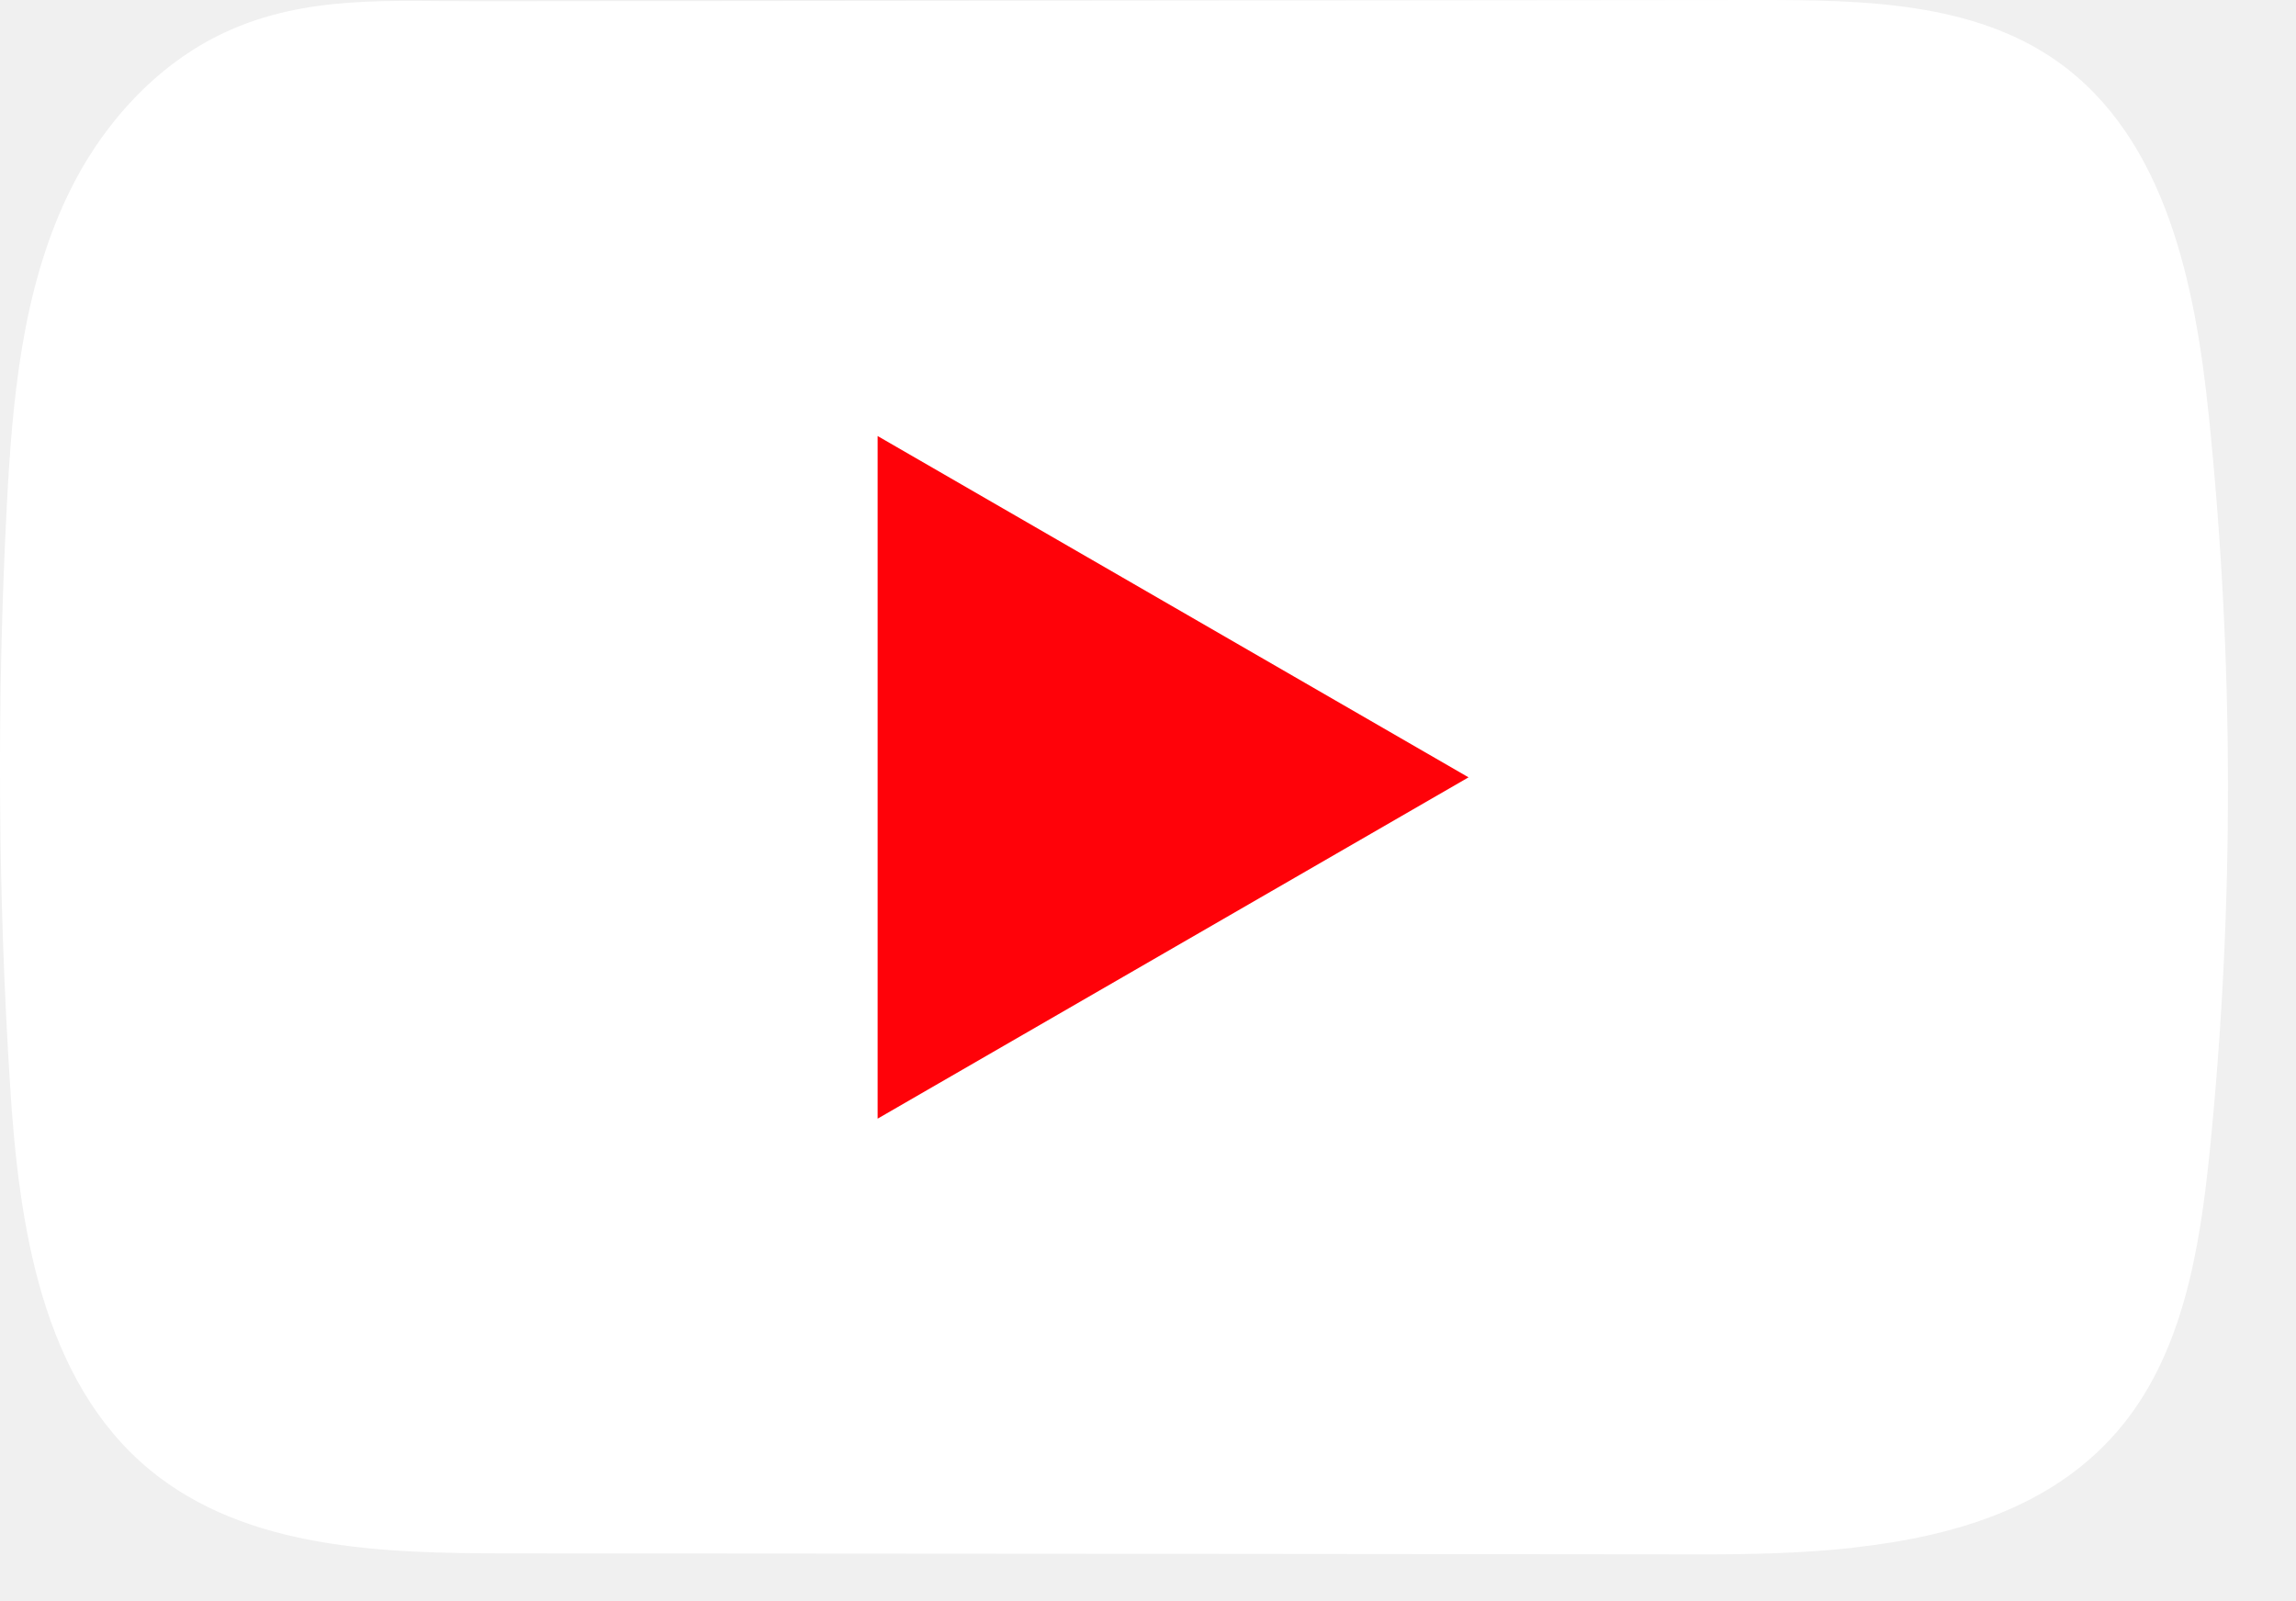
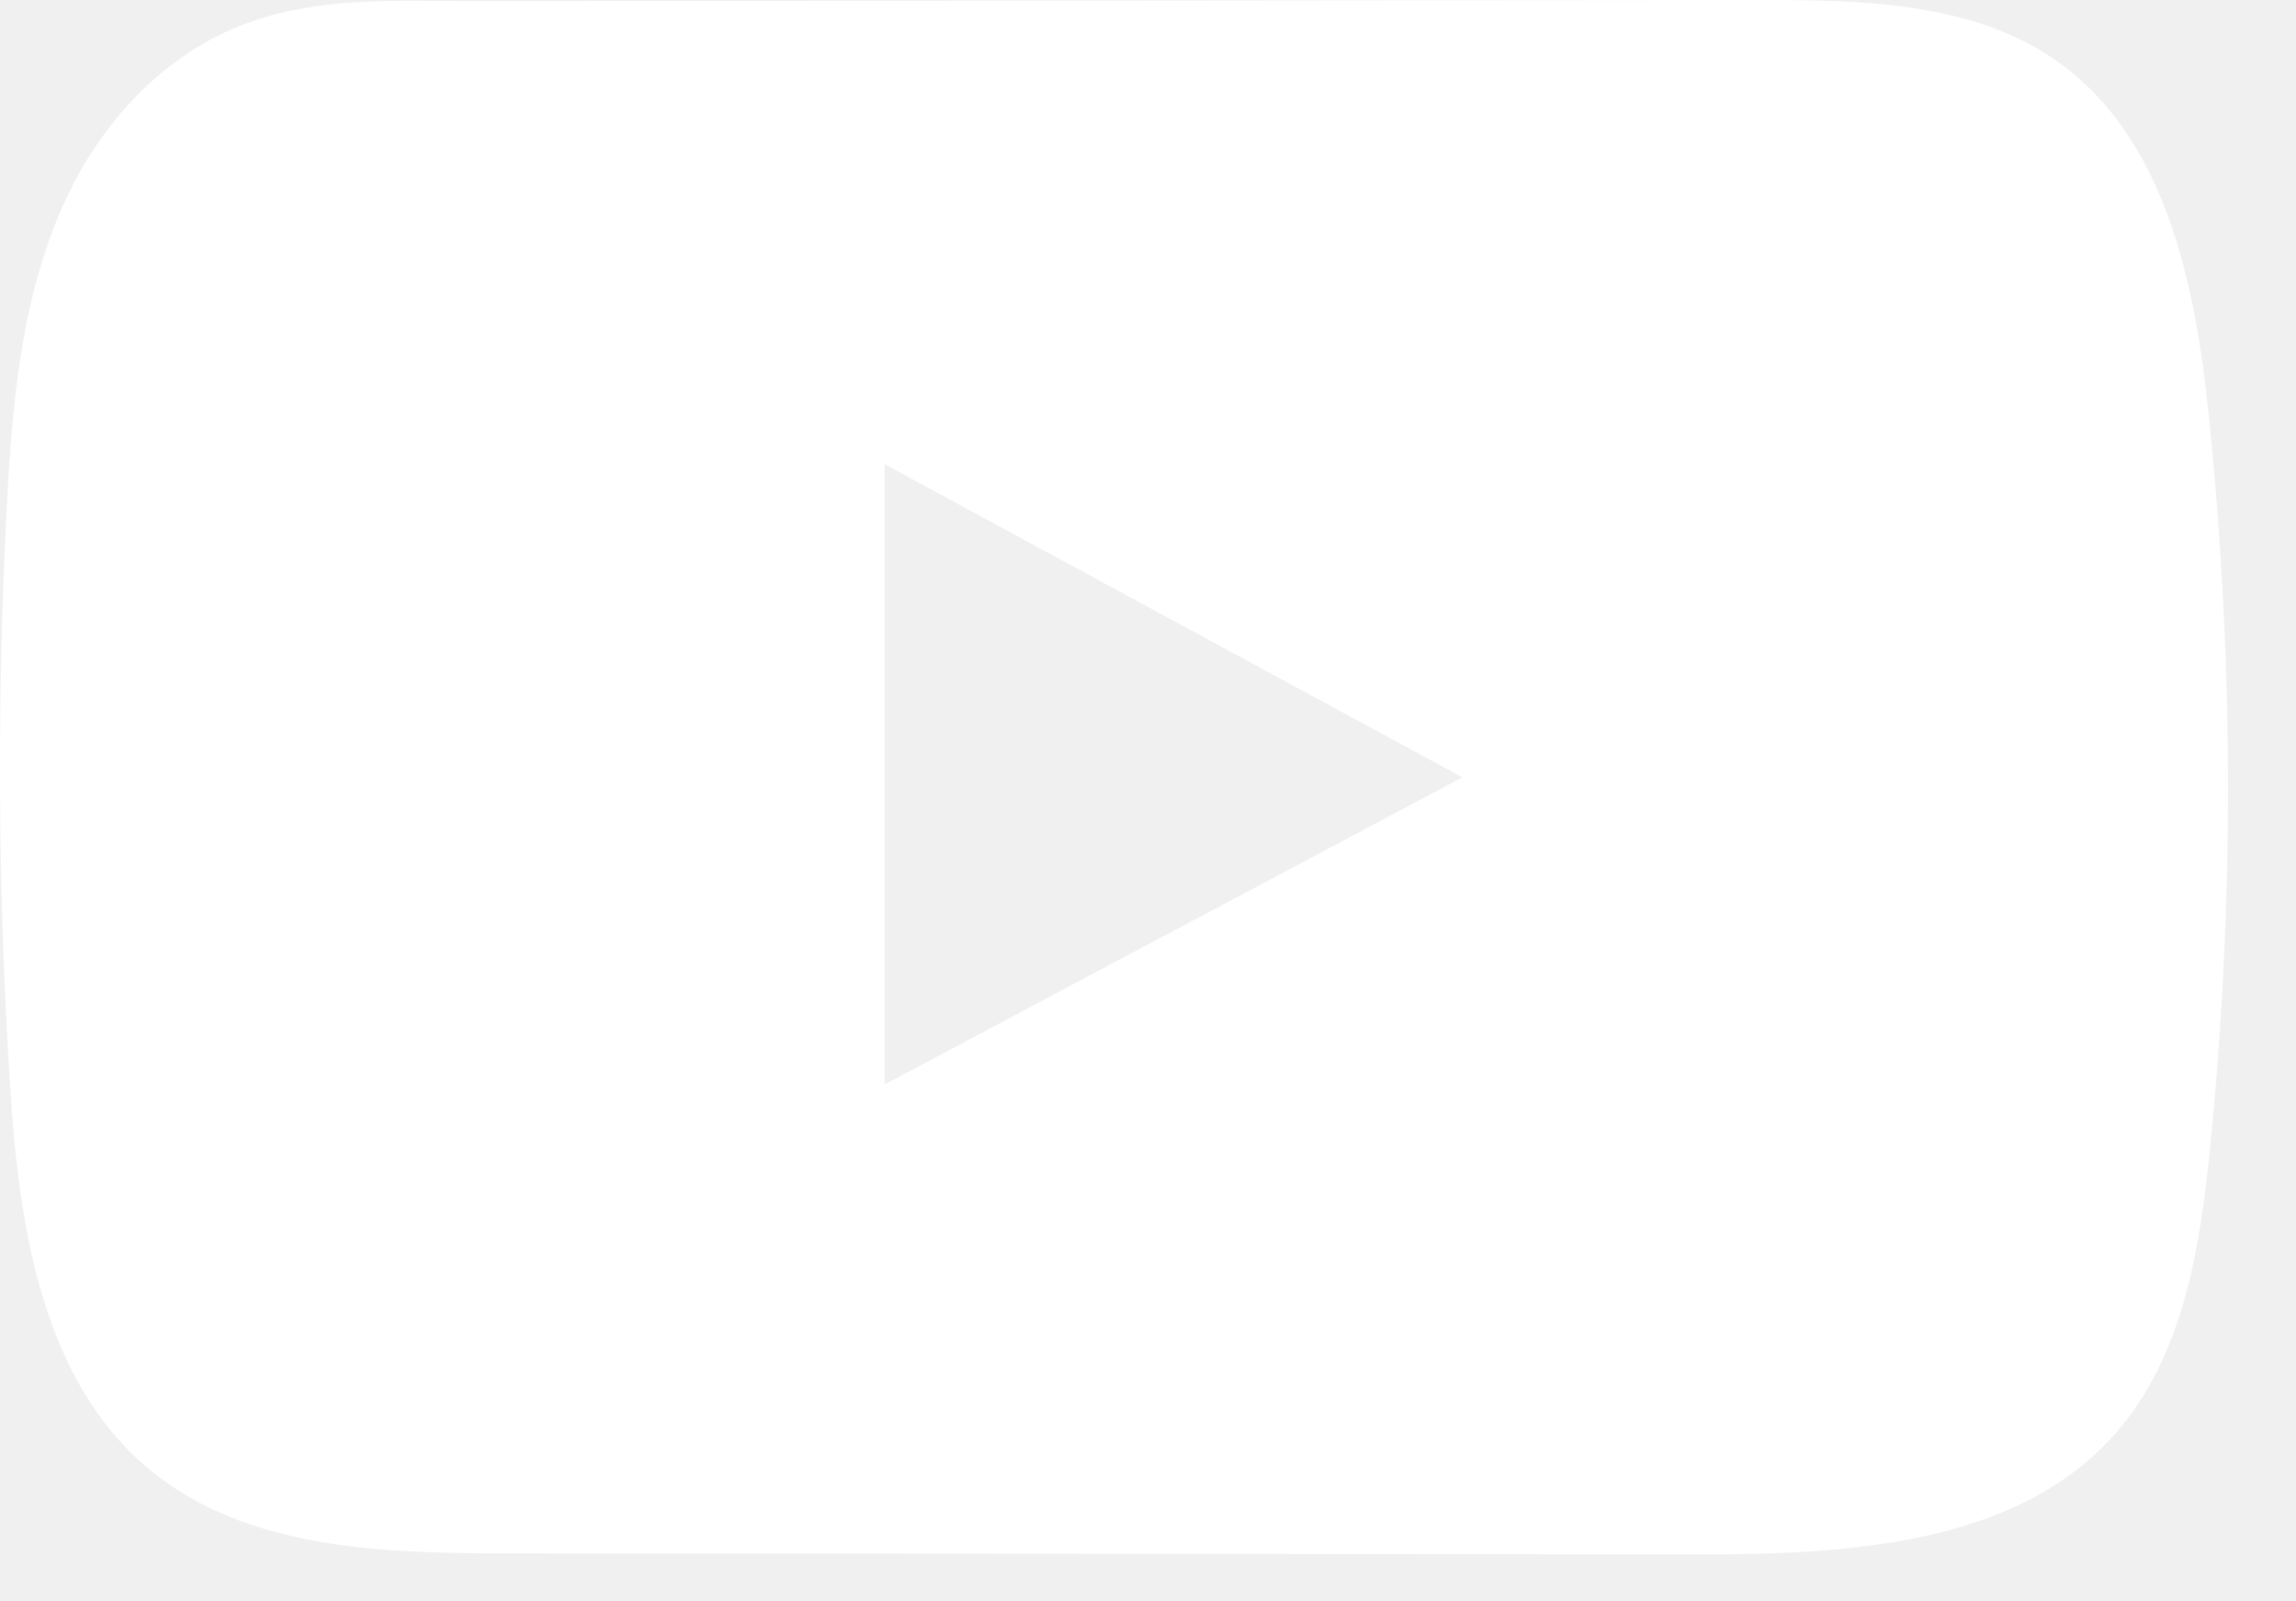
<svg xmlns="http://www.w3.org/2000/svg" width="33" height="23" viewBox="0 0 33 23" fill="none">
-   <path d="M26.62 22.244C25.876 22.325 25.114 22.339 24.383 22.337C18.684 22.331 12.985 22.326 7.288 22.323C5.495 22.323 3.542 22.265 2.156 21.125C0.595 19.837 0.27 17.604 0.144 15.584C-0.032 12.815 -0.046 10.038 0.098 7.268C0.177 5.746 0.316 4.188 0.971 2.811C1.442 1.822 2.227 0.933 3.231 0.466C4.399 -0.077 5.621 0.019 6.879 0.018C9.889 0.014 12.899 0.012 15.909 0.009C19.039 0.005 22.17 0.004 25.3 0C26.778 0 28.366 0.03 29.573 0.885C31.13 1.989 31.554 4.088 31.748 5.987C32.108 9.485 32.114 13.019 31.763 16.517C31.617 17.959 31.374 19.484 30.424 20.578C29.483 21.664 28.087 22.082 26.622 22.242L26.62 22.244Z" fill="white" />
-   <path d="M21.107 11.171L12.614 6.266V16.076L21.107 11.171Z" fill="#FF0209" />
+   <path fill-rule="evenodd" clip-rule="evenodd" d="M26.62 22.244C25.876 22.325 25.114 22.339 24.383 22.337C18.684 22.331 12.985 22.326 7.288 22.323C5.495 22.323 3.542 22.265 2.156 21.125C0.595 19.837 0.27 17.604 0.144 15.584C-0.032 12.815 -0.046 10.038 0.098 7.268C0.177 5.746 0.316 4.188 0.971 2.811C1.442 1.822 2.227 0.933 3.231 0.466C4.243 -0.005 5.295 0.005 6.376 0.015C6.543 0.016 6.711 0.018 6.879 0.018C8.384 0.016 9.889 0.014 11.394 0.013C12.899 0.012 14.404 0.011 15.909 0.009C17.474 0.007 19.039 0.006 20.605 0.004C22.17 0.003 23.735 0.002 25.3 0C26.778 0 28.366 0.03 29.573 0.885C31.13 1.989 31.554 4.088 31.748 5.987C32.108 9.485 32.114 13.019 31.763 16.517C31.617 17.959 31.374 19.484 30.424 20.578C29.483 21.664 28.087 22.082 26.622 22.242L26.62 22.244ZM21.019 11.171L12.715 15.584V6.671L21.019 11.171Z" fill="white" />
</svg>
